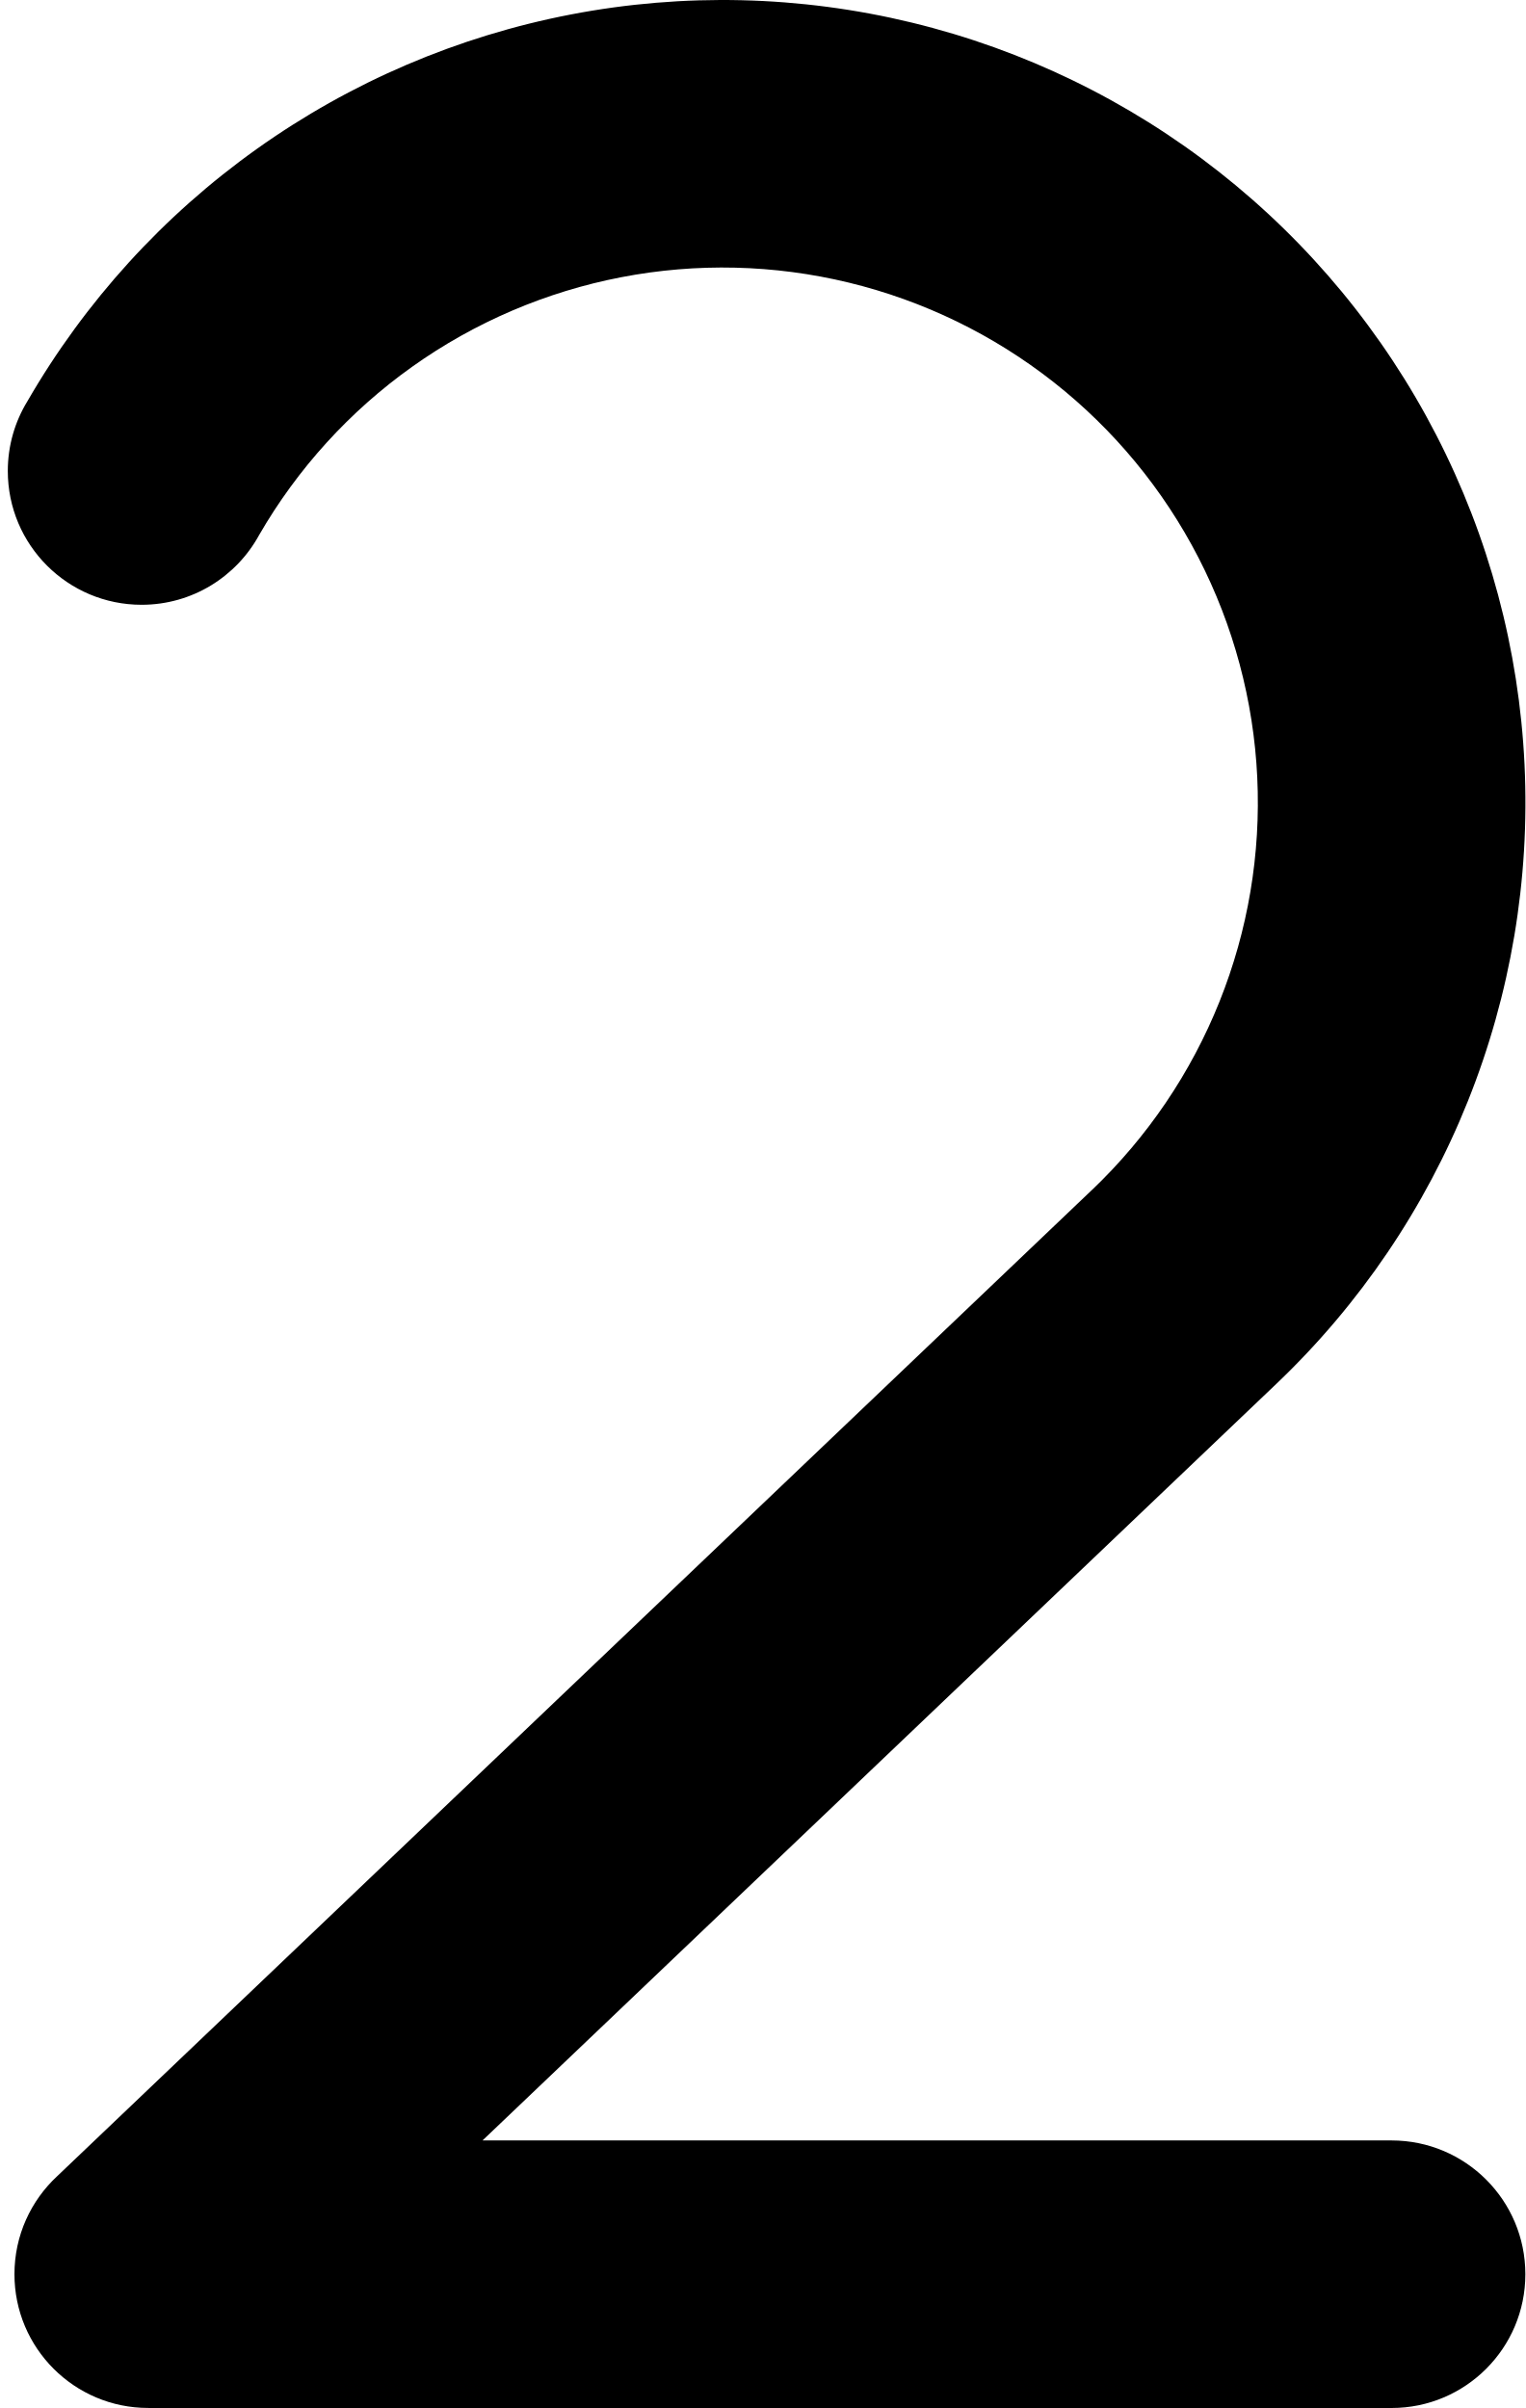
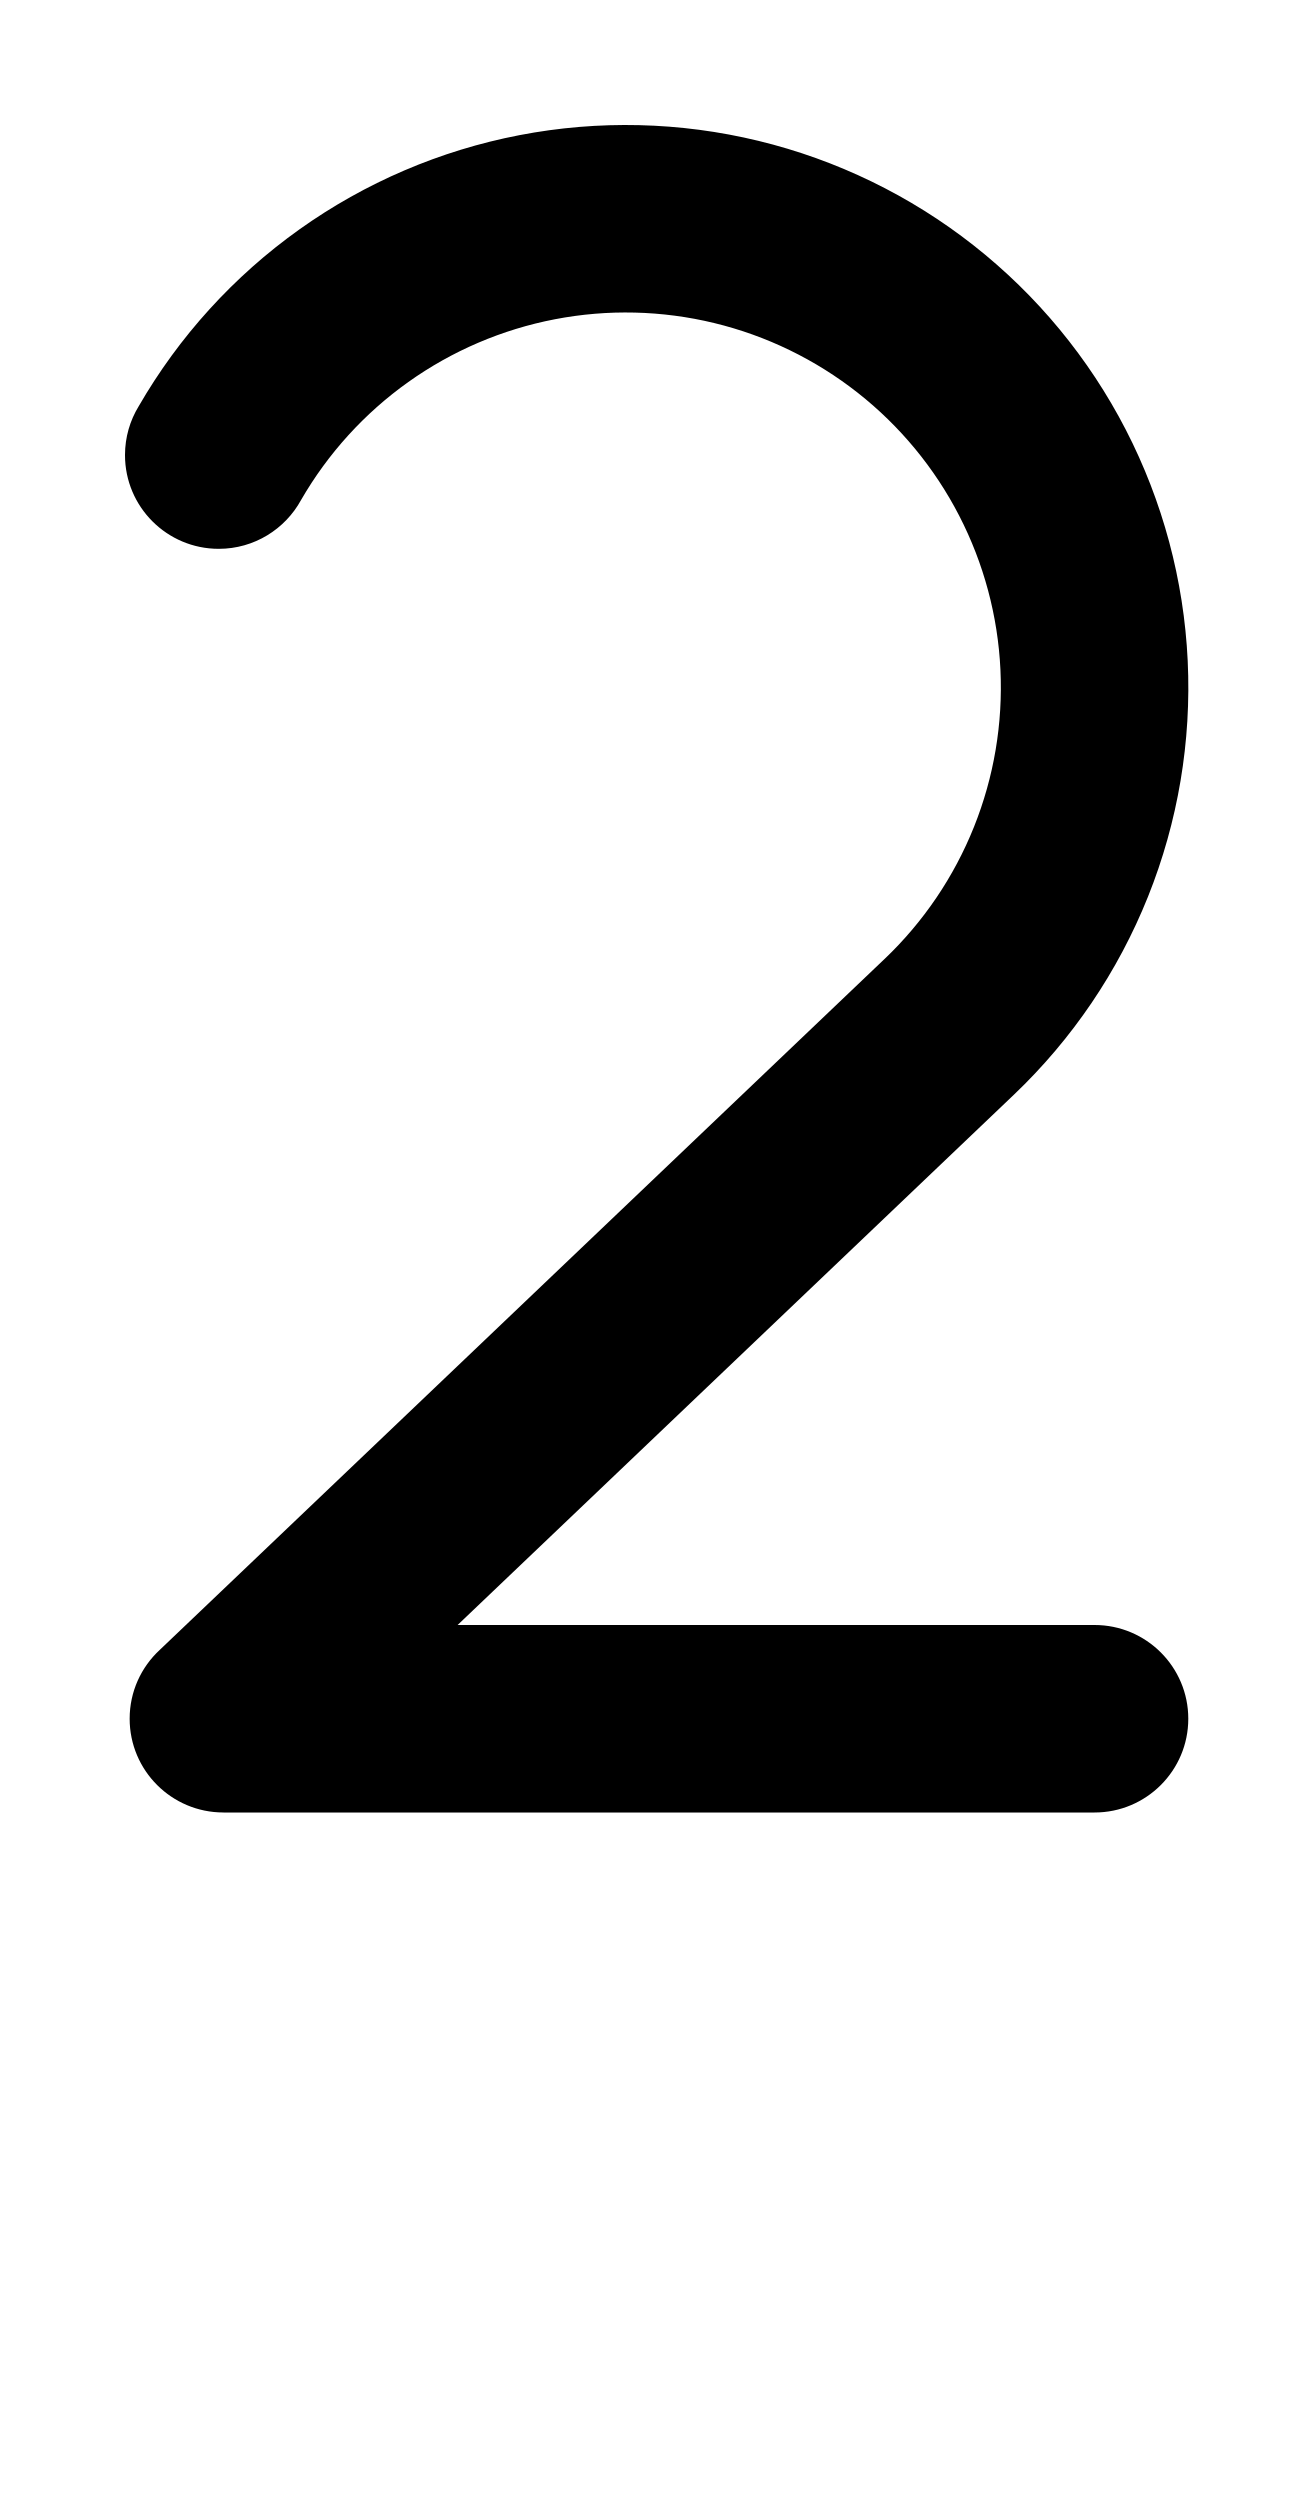
- <svg xmlns="http://www.w3.org/2000/svg" width="171" height="270" viewBox="0 0 171 270" fill="none">
-   <path d="M3.067 45C9.518 33.827 18.295 24.171 28.805 16.688C39.314 9.204 51.31 4.067 63.978 1.626C76.647 -0.815 89.692 -0.504 102.23 2.538C114.768 5.58 126.505 11.282 136.646 19.258C146.787 27.233 155.095 37.296 161.006 48.764C166.918 60.232 170.294 72.836 170.907 85.723C171.52 98.61 169.356 111.479 164.56 123.456C159.764 135.433 152.449 146.239 143.111 155.141L54.092 240H156C164.284 240 171 246.716 171 255C171 263.284 164.284 270 156 270H16.641V269.996H16.62C8.336 269.996 1.62 263.28 1.62 254.996C1.62 250.65 3.469 246.735 6.422 243.996L122.414 133.422L122.417 133.425C128.64 127.491 133.516 120.288 136.712 112.305C139.91 104.32 141.353 95.74 140.944 87.149C140.536 78.557 138.284 70.153 134.343 62.508C130.402 54.862 124.863 48.153 118.102 42.836C111.341 37.519 103.516 33.717 95.157 31.689C86.798 29.661 78.101 29.453 69.655 31.081C61.209 32.709 53.211 36.133 46.204 41.123C39.198 46.112 33.346 52.549 29.045 59.998C26.499 64.655 21.556 67.812 15.875 67.812C7.591 67.812 0.875 61.097 0.875 52.812C0.875 49.95 1.676 47.275 3.067 45Z" fill="black" />
+ <svg xmlns="http://www.w3.org/2000/svg" width="525" height="1000" viewBox="0 0 525 1000" fill="none">
+   <path d="M55.479 162.5C71.606 134.567 93.551 110.428 119.824 91.719C146.098 73.01 176.087 60.169 207.758 54.065C239.43 47.962 272.043 48.739 303.388 56.344C334.732 63.949 364.076 78.205 389.428 98.144C414.781 118.083 435.55 143.24 450.328 171.91C465.107 200.579 473.548 232.091 475.081 264.308C476.614 296.526 471.202 328.697 459.212 358.639C447.222 388.582 428.934 415.597 405.589 437.853L183.043 650H437.812C458.523 650 475.312 666.789 475.312 687.5C475.312 708.211 458.523 725 437.812 725H89.414V724.99H89.363C68.652 724.99 51.863 708.201 51.863 687.49C51.863 676.624 56.484 666.838 63.869 659.989L353.848 383.556L353.855 383.563C369.414 368.727 381.602 350.72 389.593 330.762C397.587 310.8 401.195 289.351 400.173 267.872C399.151 246.392 393.523 225.383 383.671 206.27C373.818 187.156 359.971 170.384 343.069 157.09C326.166 143.797 306.603 134.292 285.705 129.222C264.808 124.152 243.064 123.634 221.949 127.703C200.834 131.772 180.84 140.333 163.323 152.807C145.807 165.28 131.177 181.373 120.425 199.996C114.06 211.636 101.702 219.531 87.5 219.531C66.789 219.531 50 202.742 50 182.031C50 174.876 52.002 168.188 55.479 162.5Z" fill="black" />
</svg>
